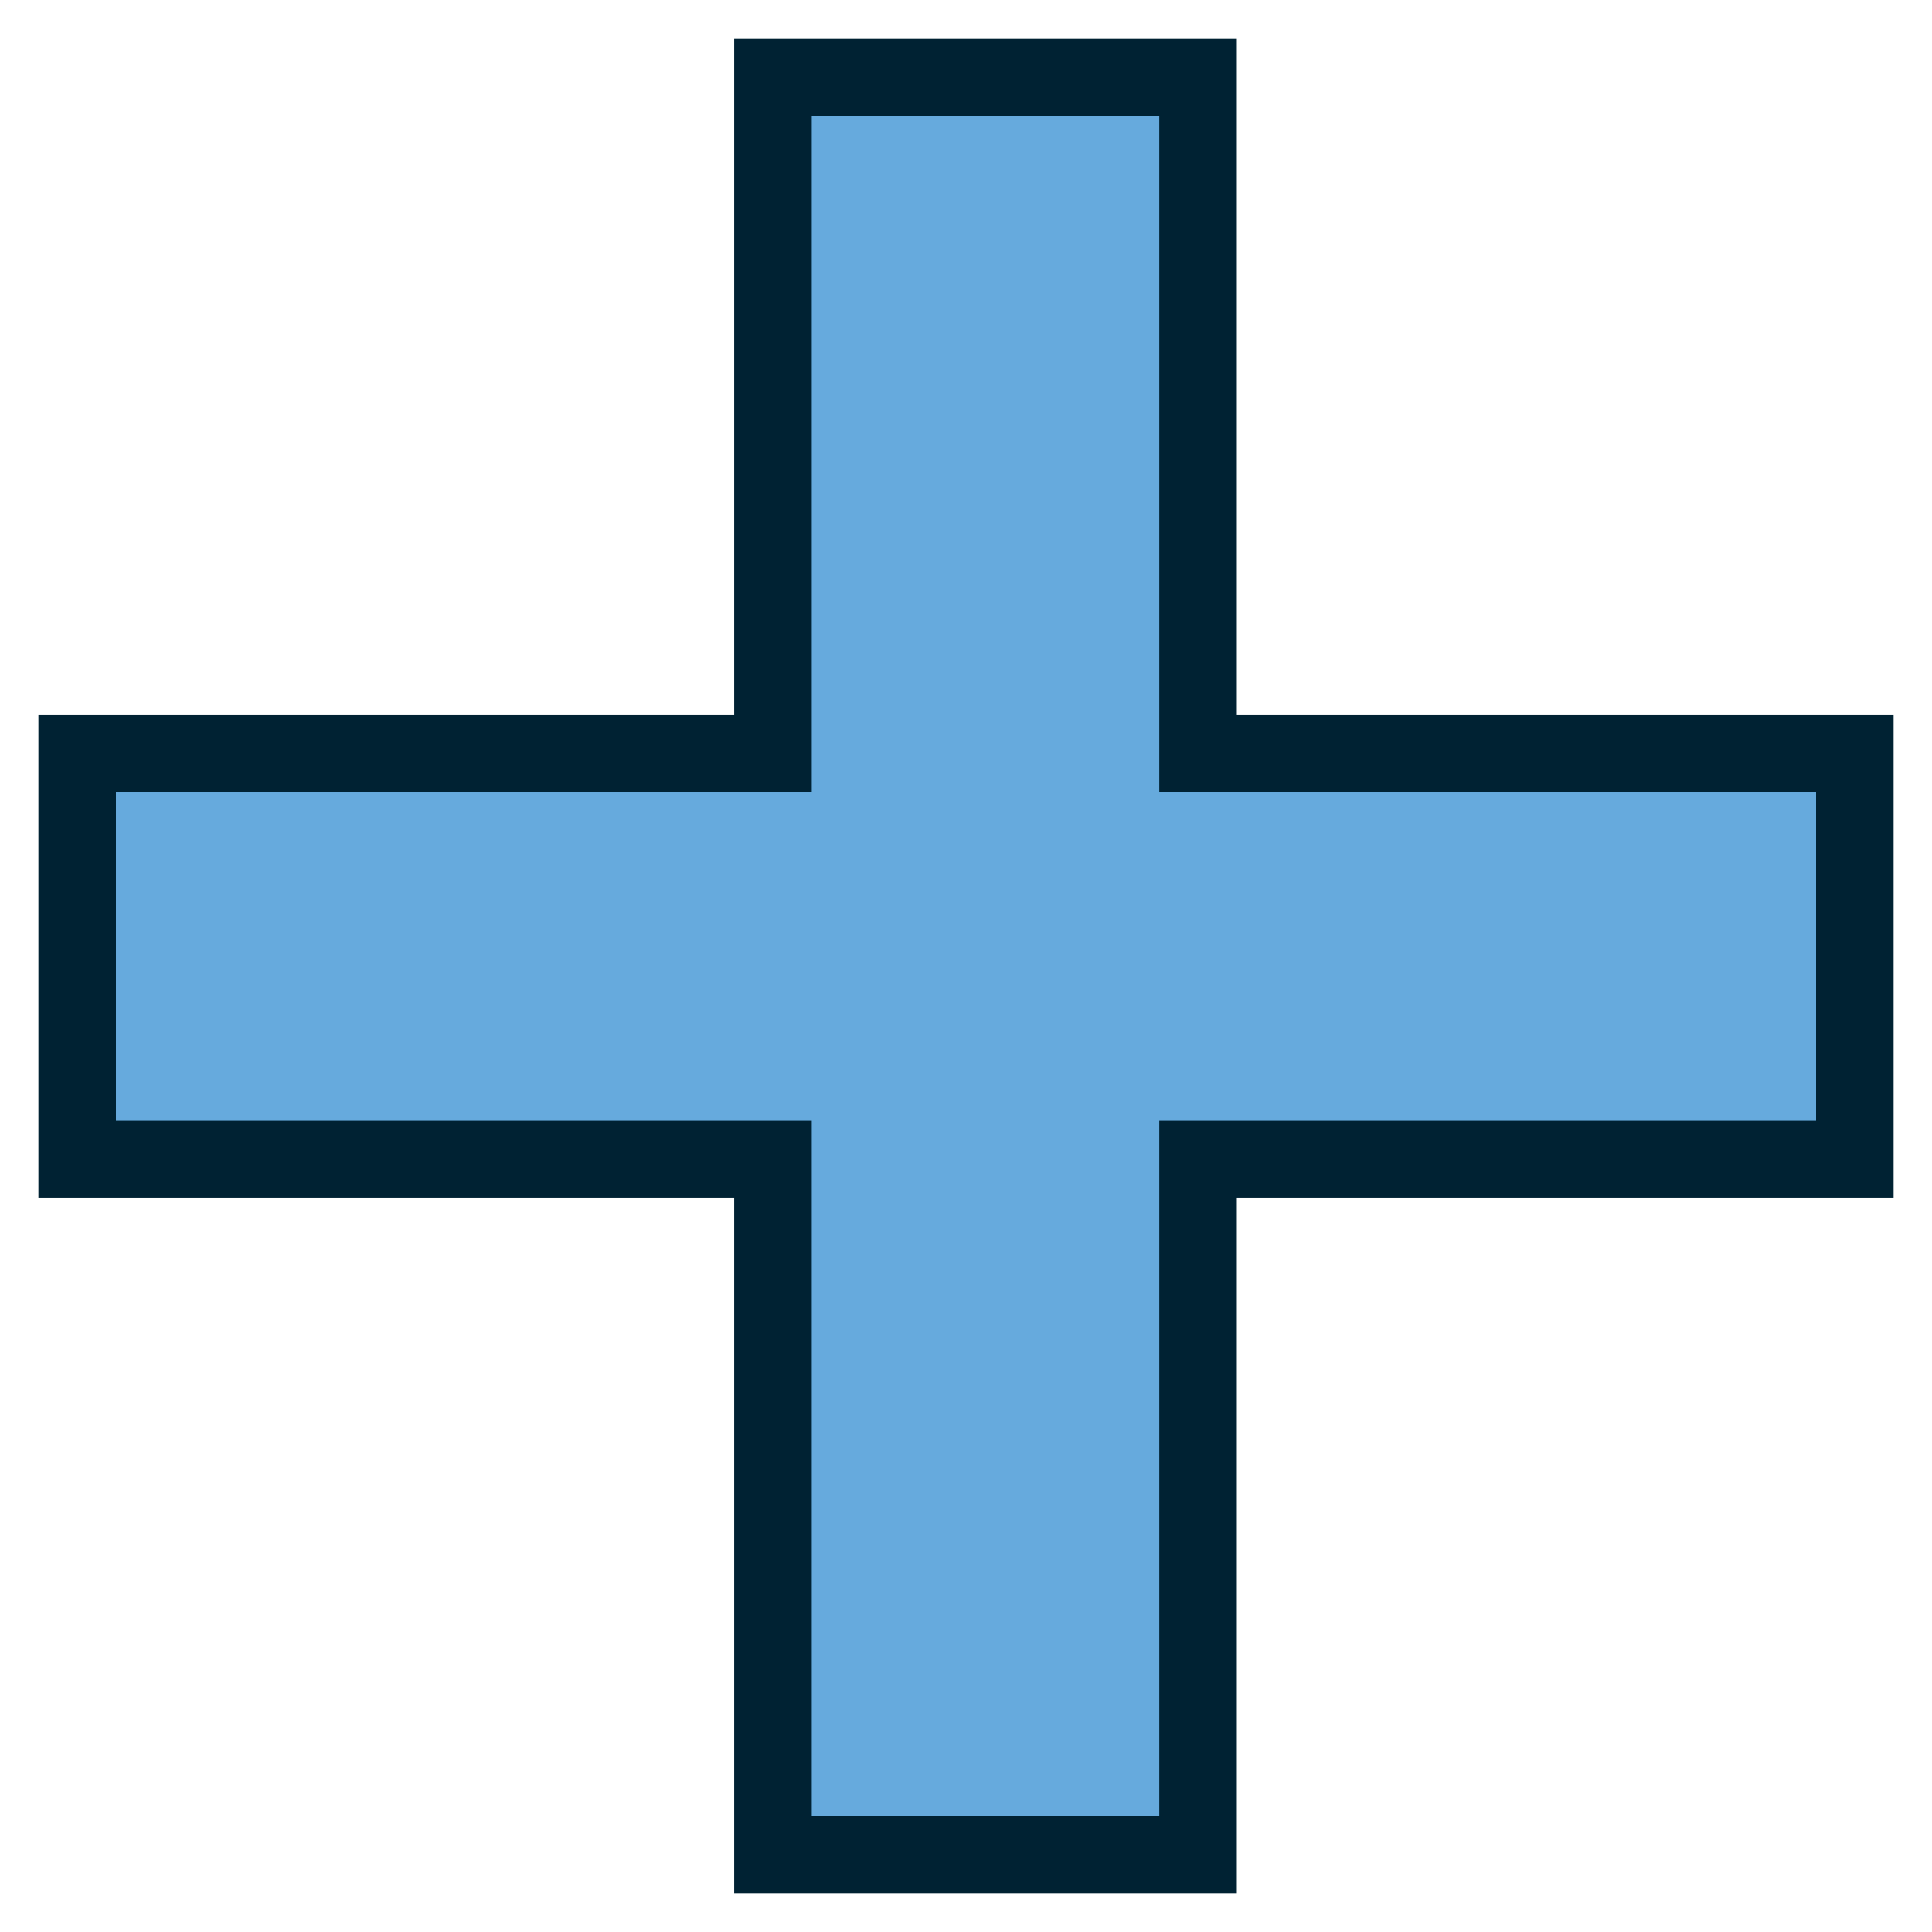
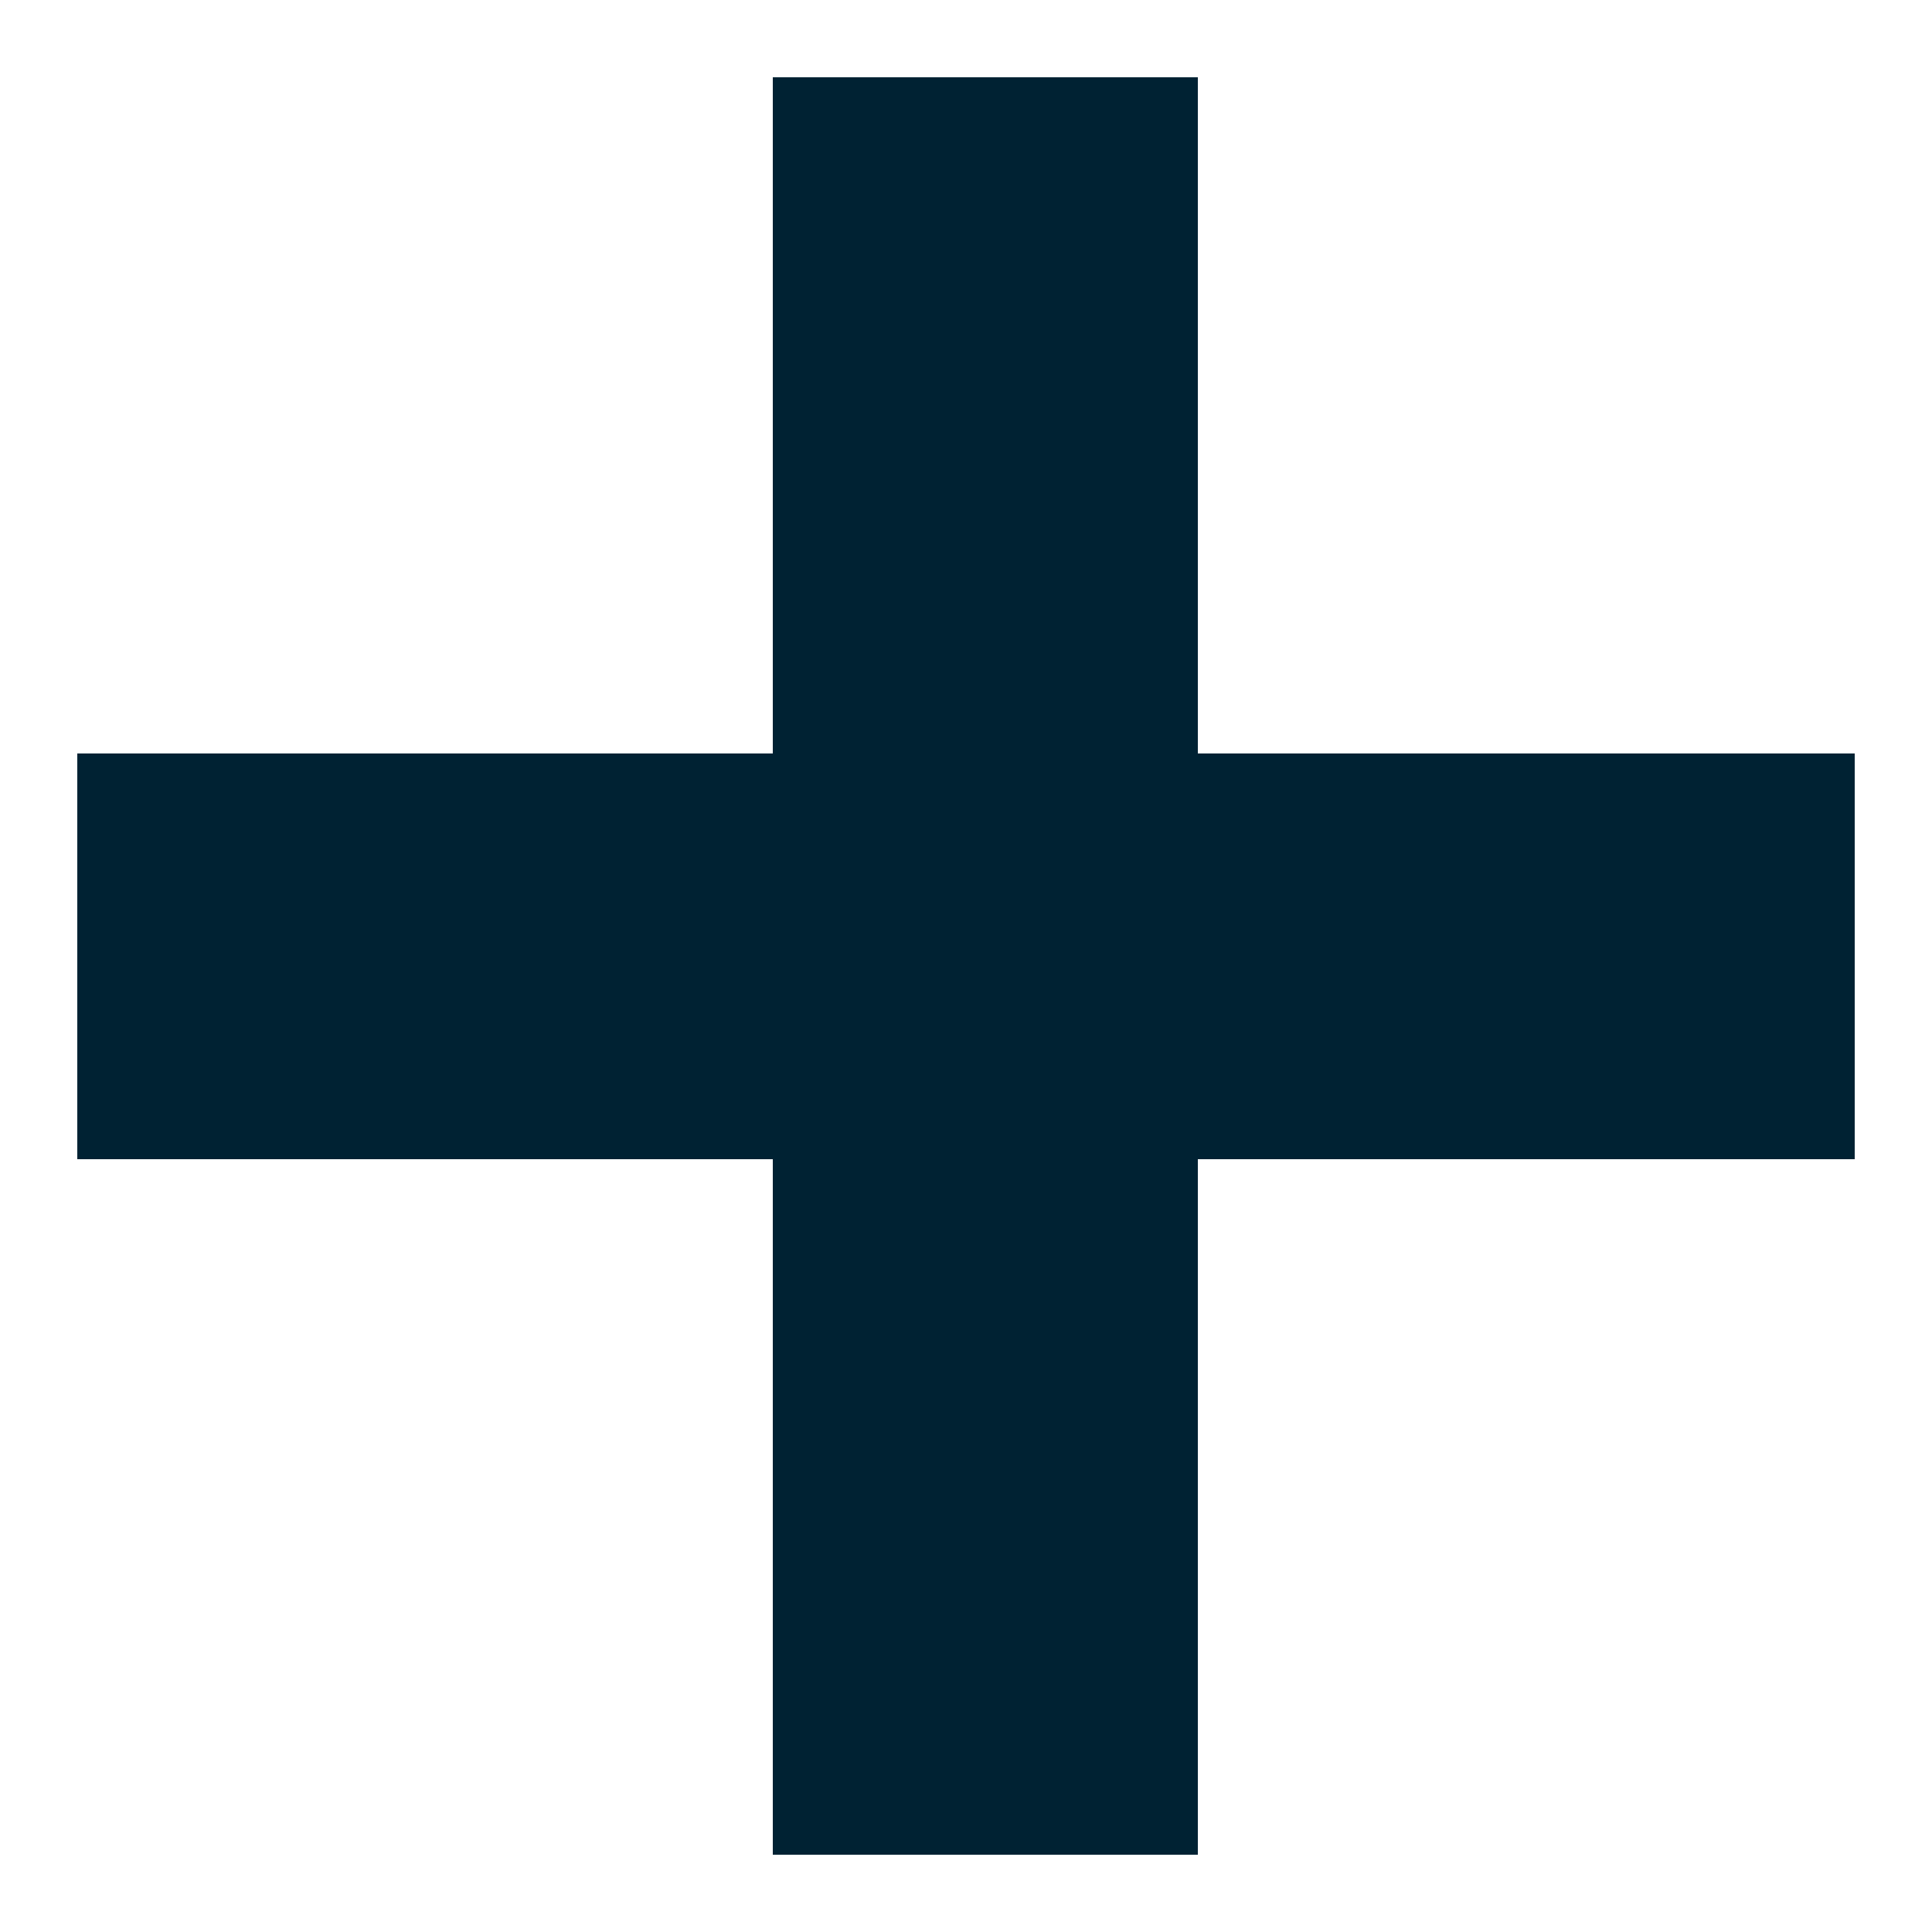
<svg xmlns="http://www.w3.org/2000/svg" width="50px" height="50px" viewBox="0 0 100 100" version="1.1">
-   <path style="fill:#6AD;stroke:#023;stroke-width:4;" d="m 62,4 -22,0 0,35 -36,0 0,21 36,0 0,36 22,0 0,-36 34,0 0,-21 -34,0 z" />
+   <path style="fill:#023;" d="m 62,4 -22,0 0,35 -36,0 0,21 36,0 0,36 22,0 0,-36 34,0 0,-21 -34,0 z" />
</svg>
